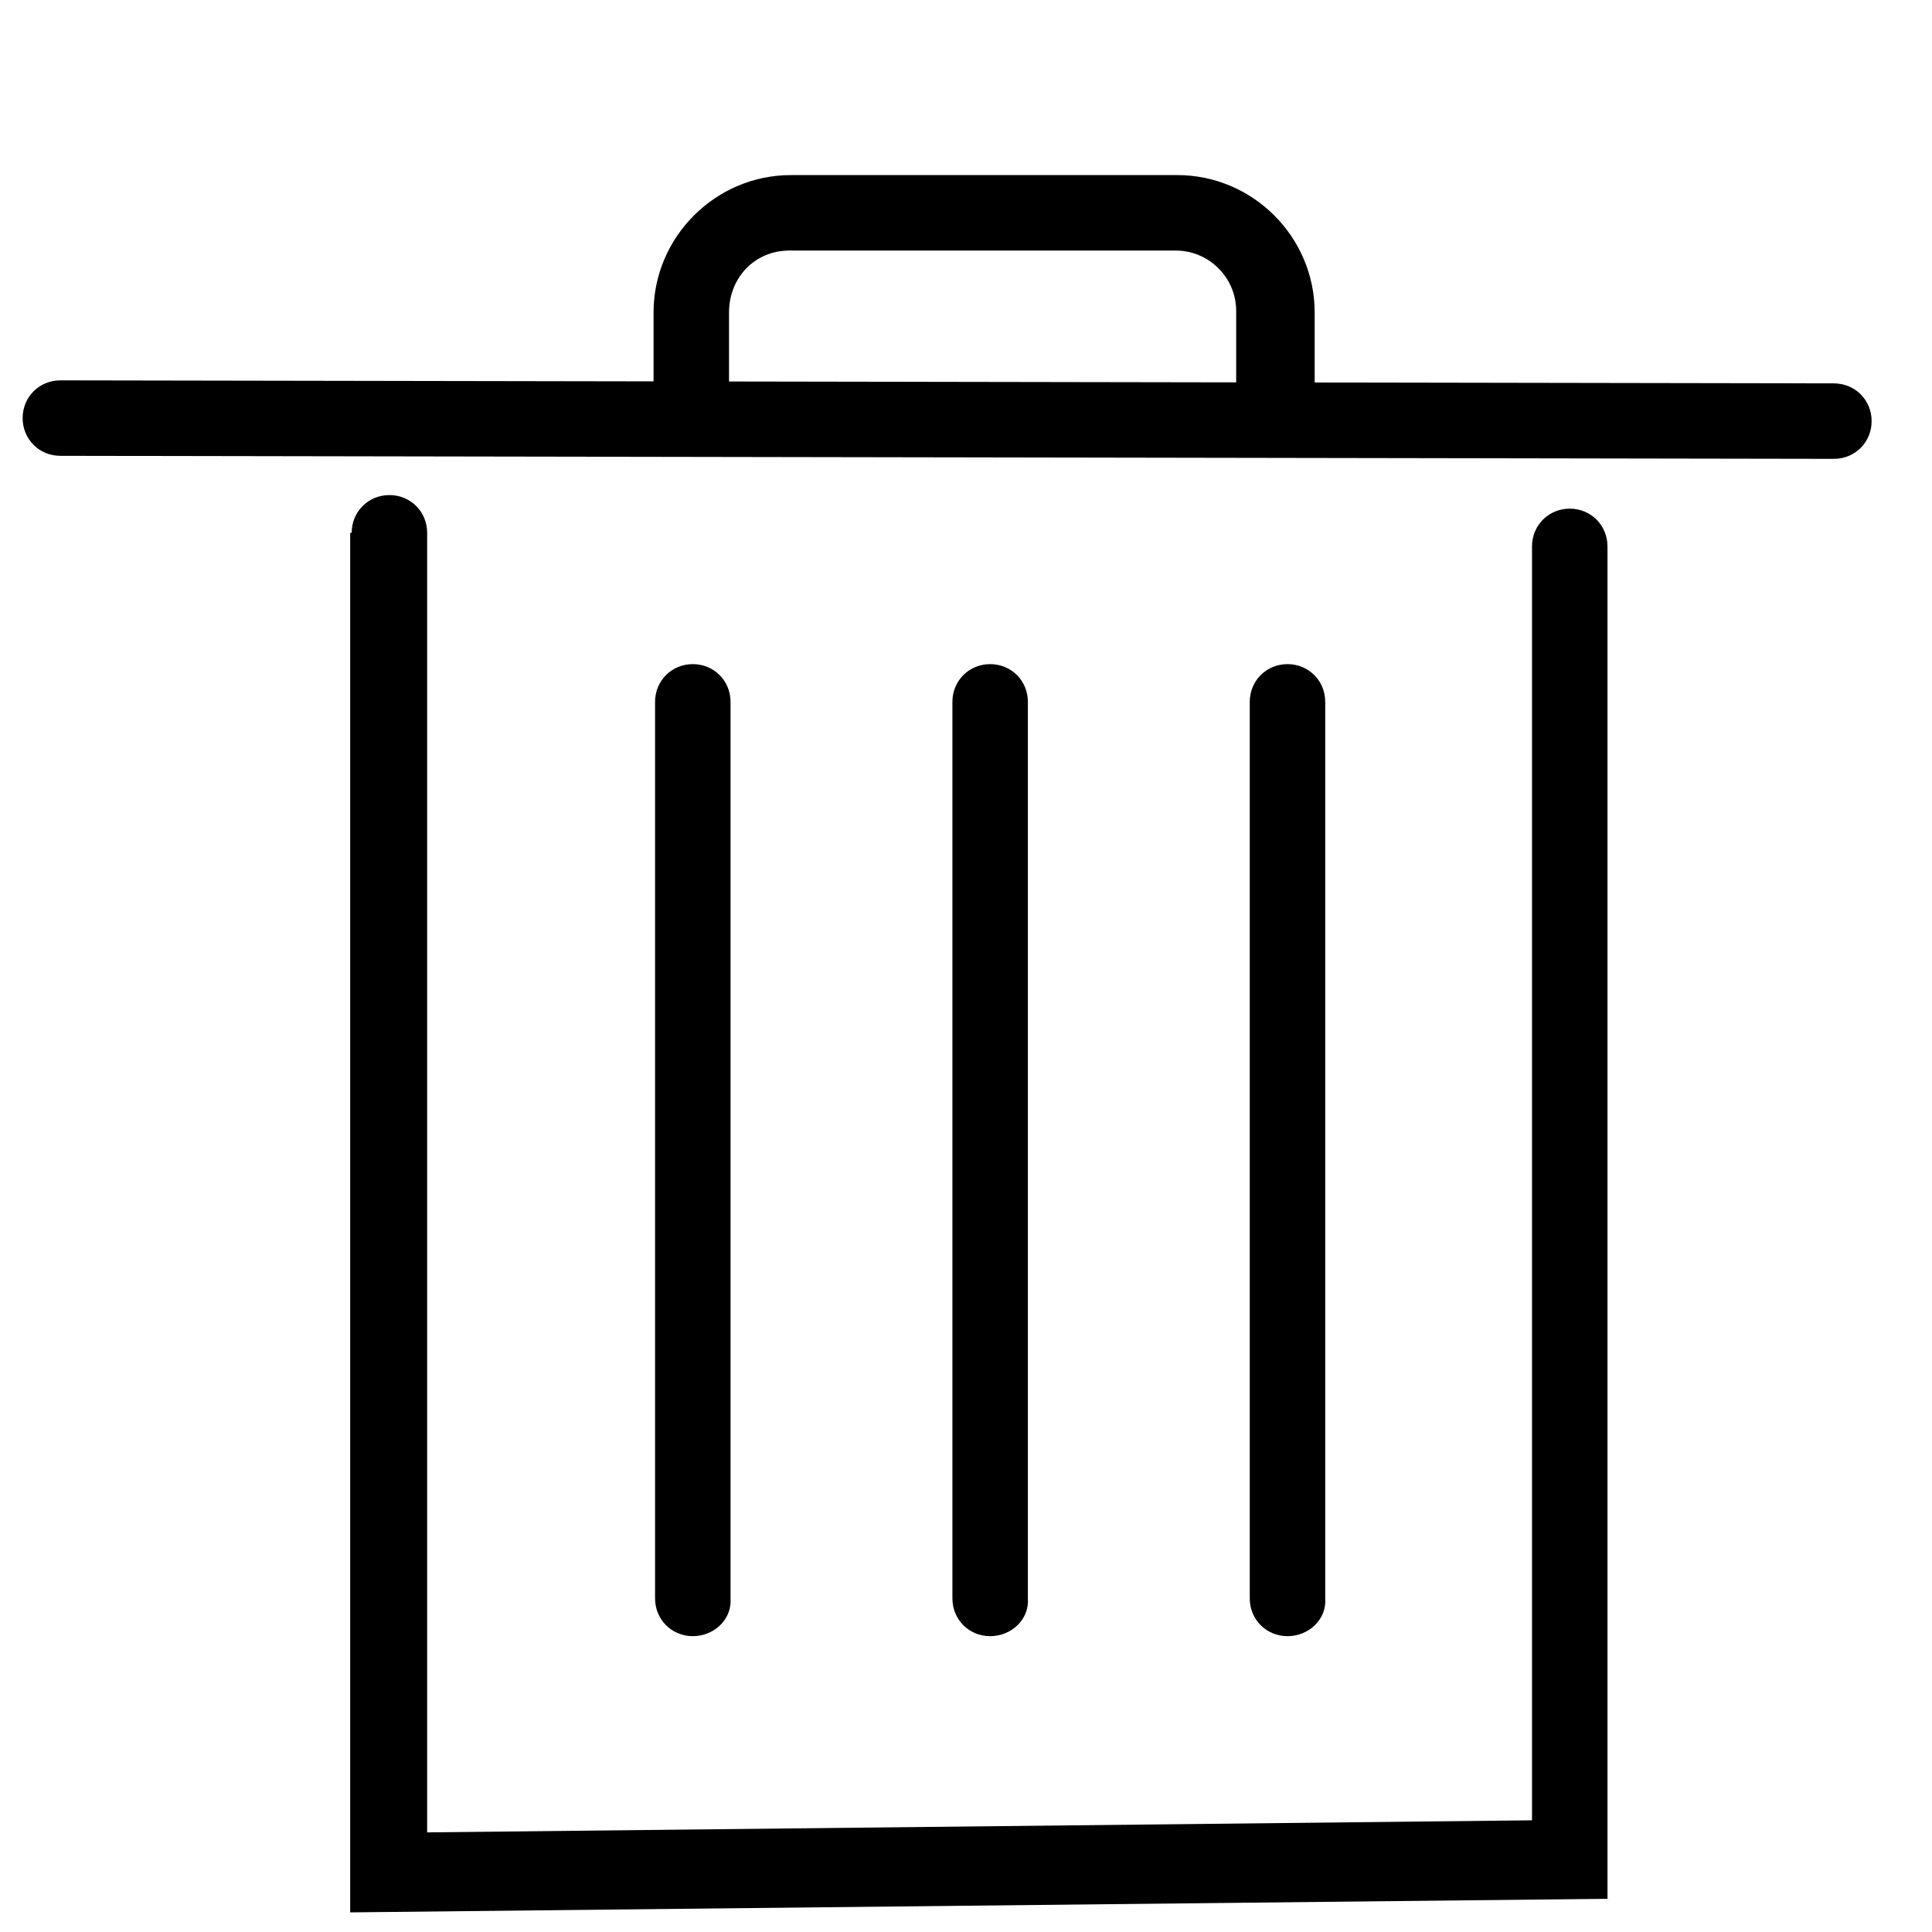
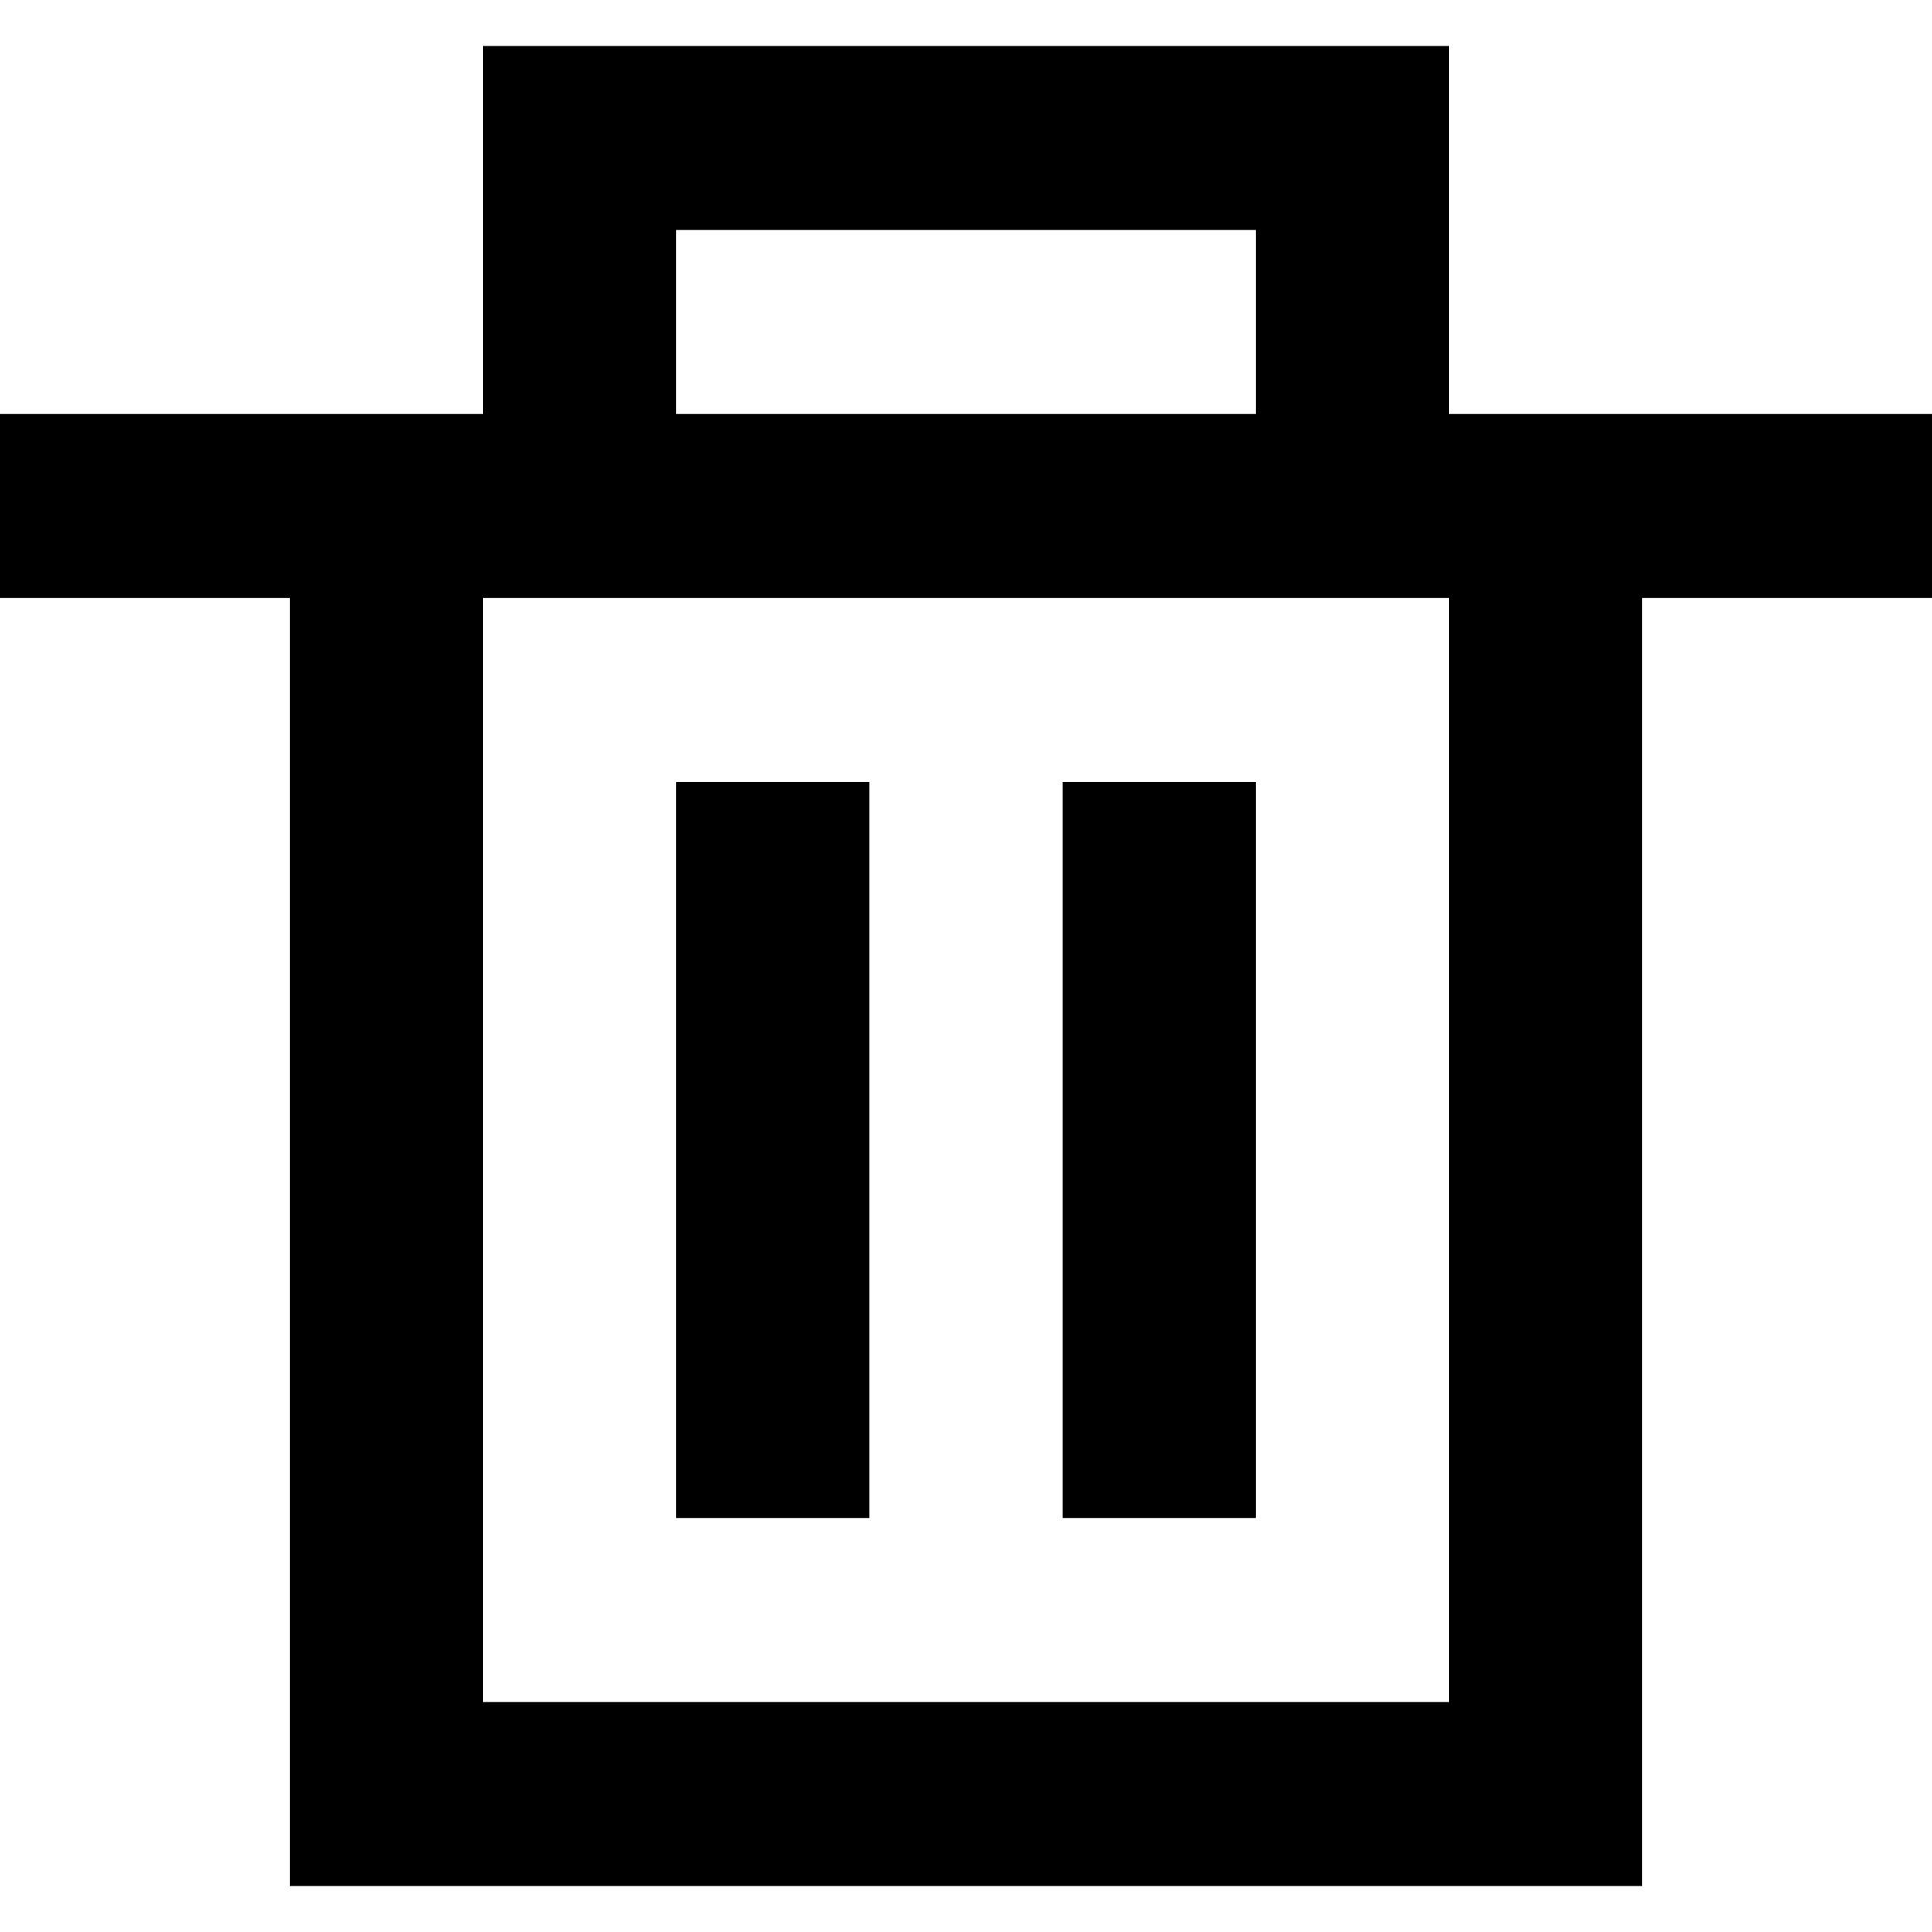
- <svg xmlns="http://www.w3.org/2000/svg" width="800px" height="800px" viewBox="0 0 1024 1024" fill="currentColor" class="icon" version="1.1">
-   <path d="M32 241.6c-11.2 0-20-8.8-20-20s8.8-20 20-20l940 1.6c11.2 0 20 8.8 20 20s-8.8 20-20 20L32 241.6zM186.4 282.4c0-11.2 8.8-20 20-20s20 8.8 20 20v688.8l585.6-6.4V289.6c0-11.2 8.8-20 20-20s20 8.8 20 20v716.8l-666.4 7.2V282.4z" fill="" />
-   <path d="M682.4 867.2c-11.2 0-20-8.8-20-20V372c0-11.2 8.8-20 20-20s20 8.8 20 20v475.2c0.8 11.2-8.8 20-20 20zM367.2 867.2c-11.2 0-20-8.8-20-20V372c0-11.2 8.8-20 20-20s20 8.8 20 20v475.2c0.8 11.2-8.8 20-20 20zM524.8 867.2c-11.2 0-20-8.8-20-20V372c0-11.2 8.8-20 20-20s20 8.8 20 20v475.2c0.8 11.2-8.8 20-20 20zM655.2 213.6v-48.8c0-17.6-14.4-32-32-32H418.4c-18.4 0-32 14.4-32 32.8V208h-40v-42.4c0-40 32.8-72.8 72.8-72.8H624c40 0 72.8 32.8 72.8 72.8v48.8h-41.6z" fill="" />
+ <svg xmlns="http://www.w3.org/2000/svg" width="800px" height="800px" viewBox="0 -0.5 21 21" version="1.1">
+   <defs>
+ 
+ </defs>
+   <g id="Page-1" stroke="none" stroke-width="1" fill="none" fill-rule="evenodd">
+     <g id="Dribbble-Light-Preview" transform="translate(-179, -360)" fill="#000000">
+       <g id="icons" transform="translate(56, 160)">
+         <path d="M130.35,216 L132.45,216 L132.45,208 L130.35,208 L130.35,216 Z M134.55,216 L136.65,216 L136.65,208 L134.55,208 L134.55,216 Z M128.25,218 L138.75,218 L138.75,206 L128.25,206 L128.25,218 Z M130.35,204 L136.65,204 L136.65,202 L130.35,202 L130.35,204 Z M138.75,204 L138.75,200 L128.25,200 L128.25,204 L123,204 L123,206 L126.15,206 L126.15,220 L140.85,220 L140.85,206 L144,206 L144,204 L138.75,204 Z" id="delete-[#1487]">
+ 
+ </path>
+       </g>
+     </g>
+   </g>
</svg>
